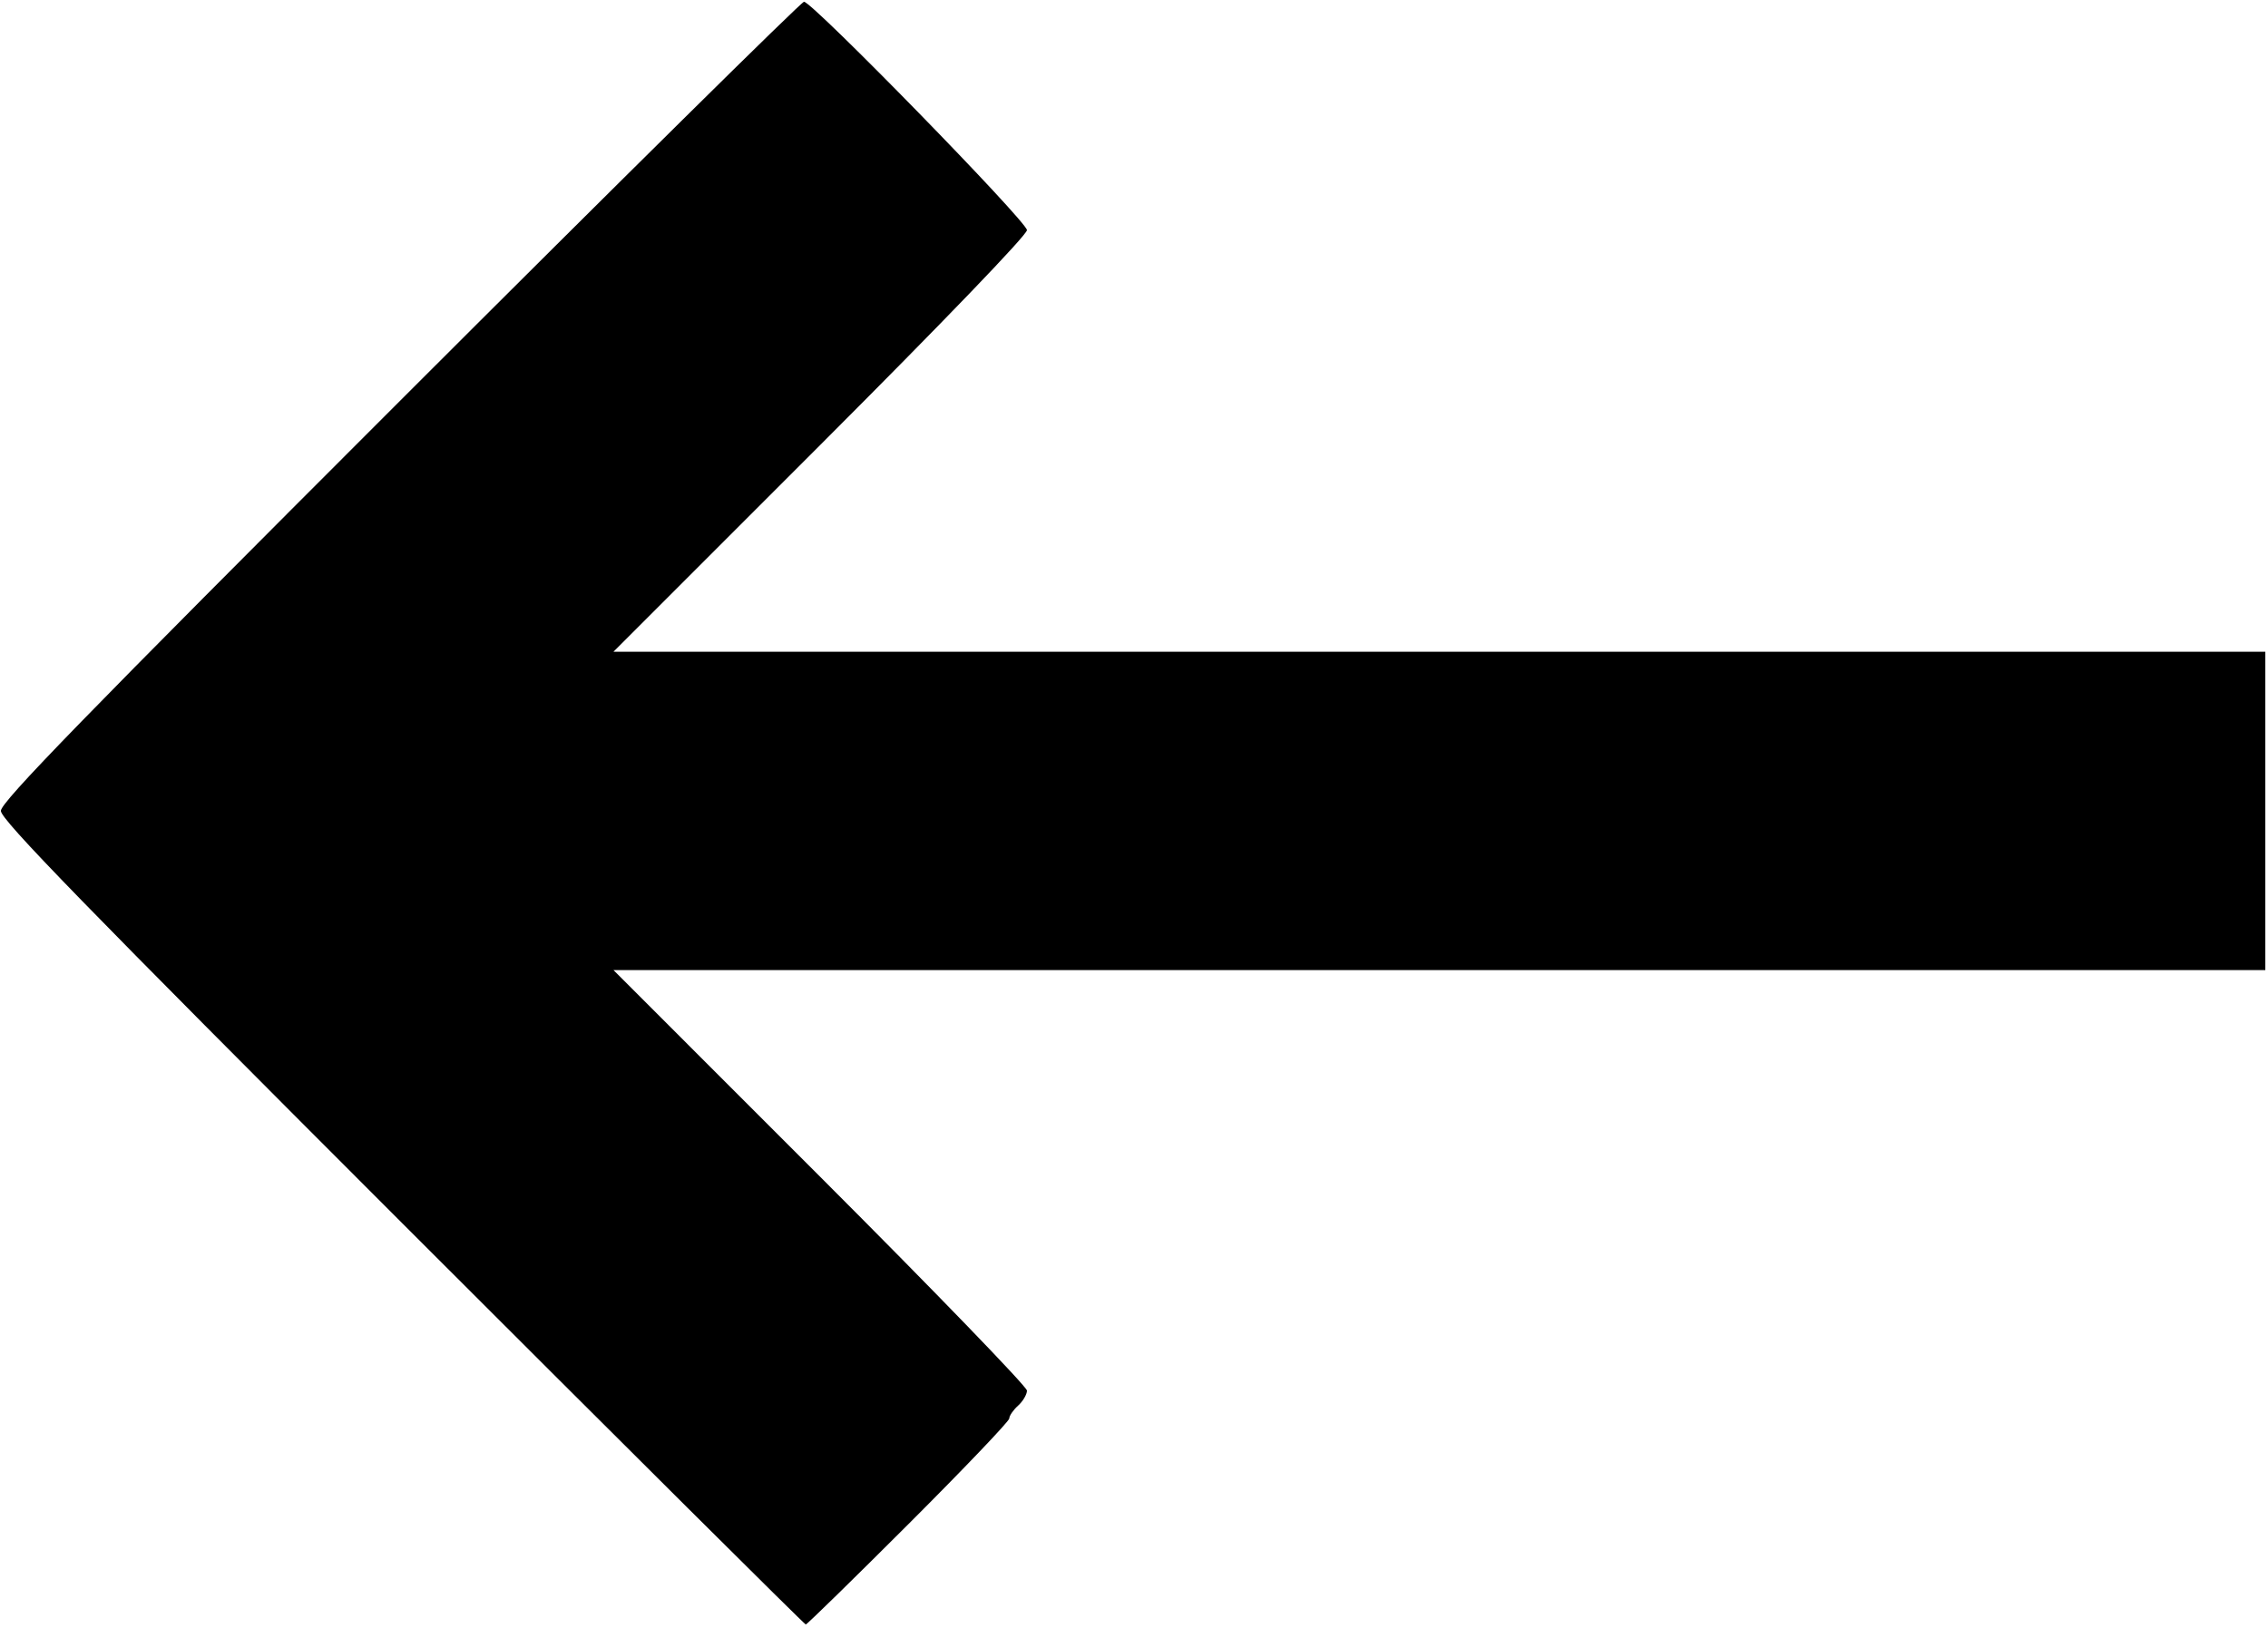
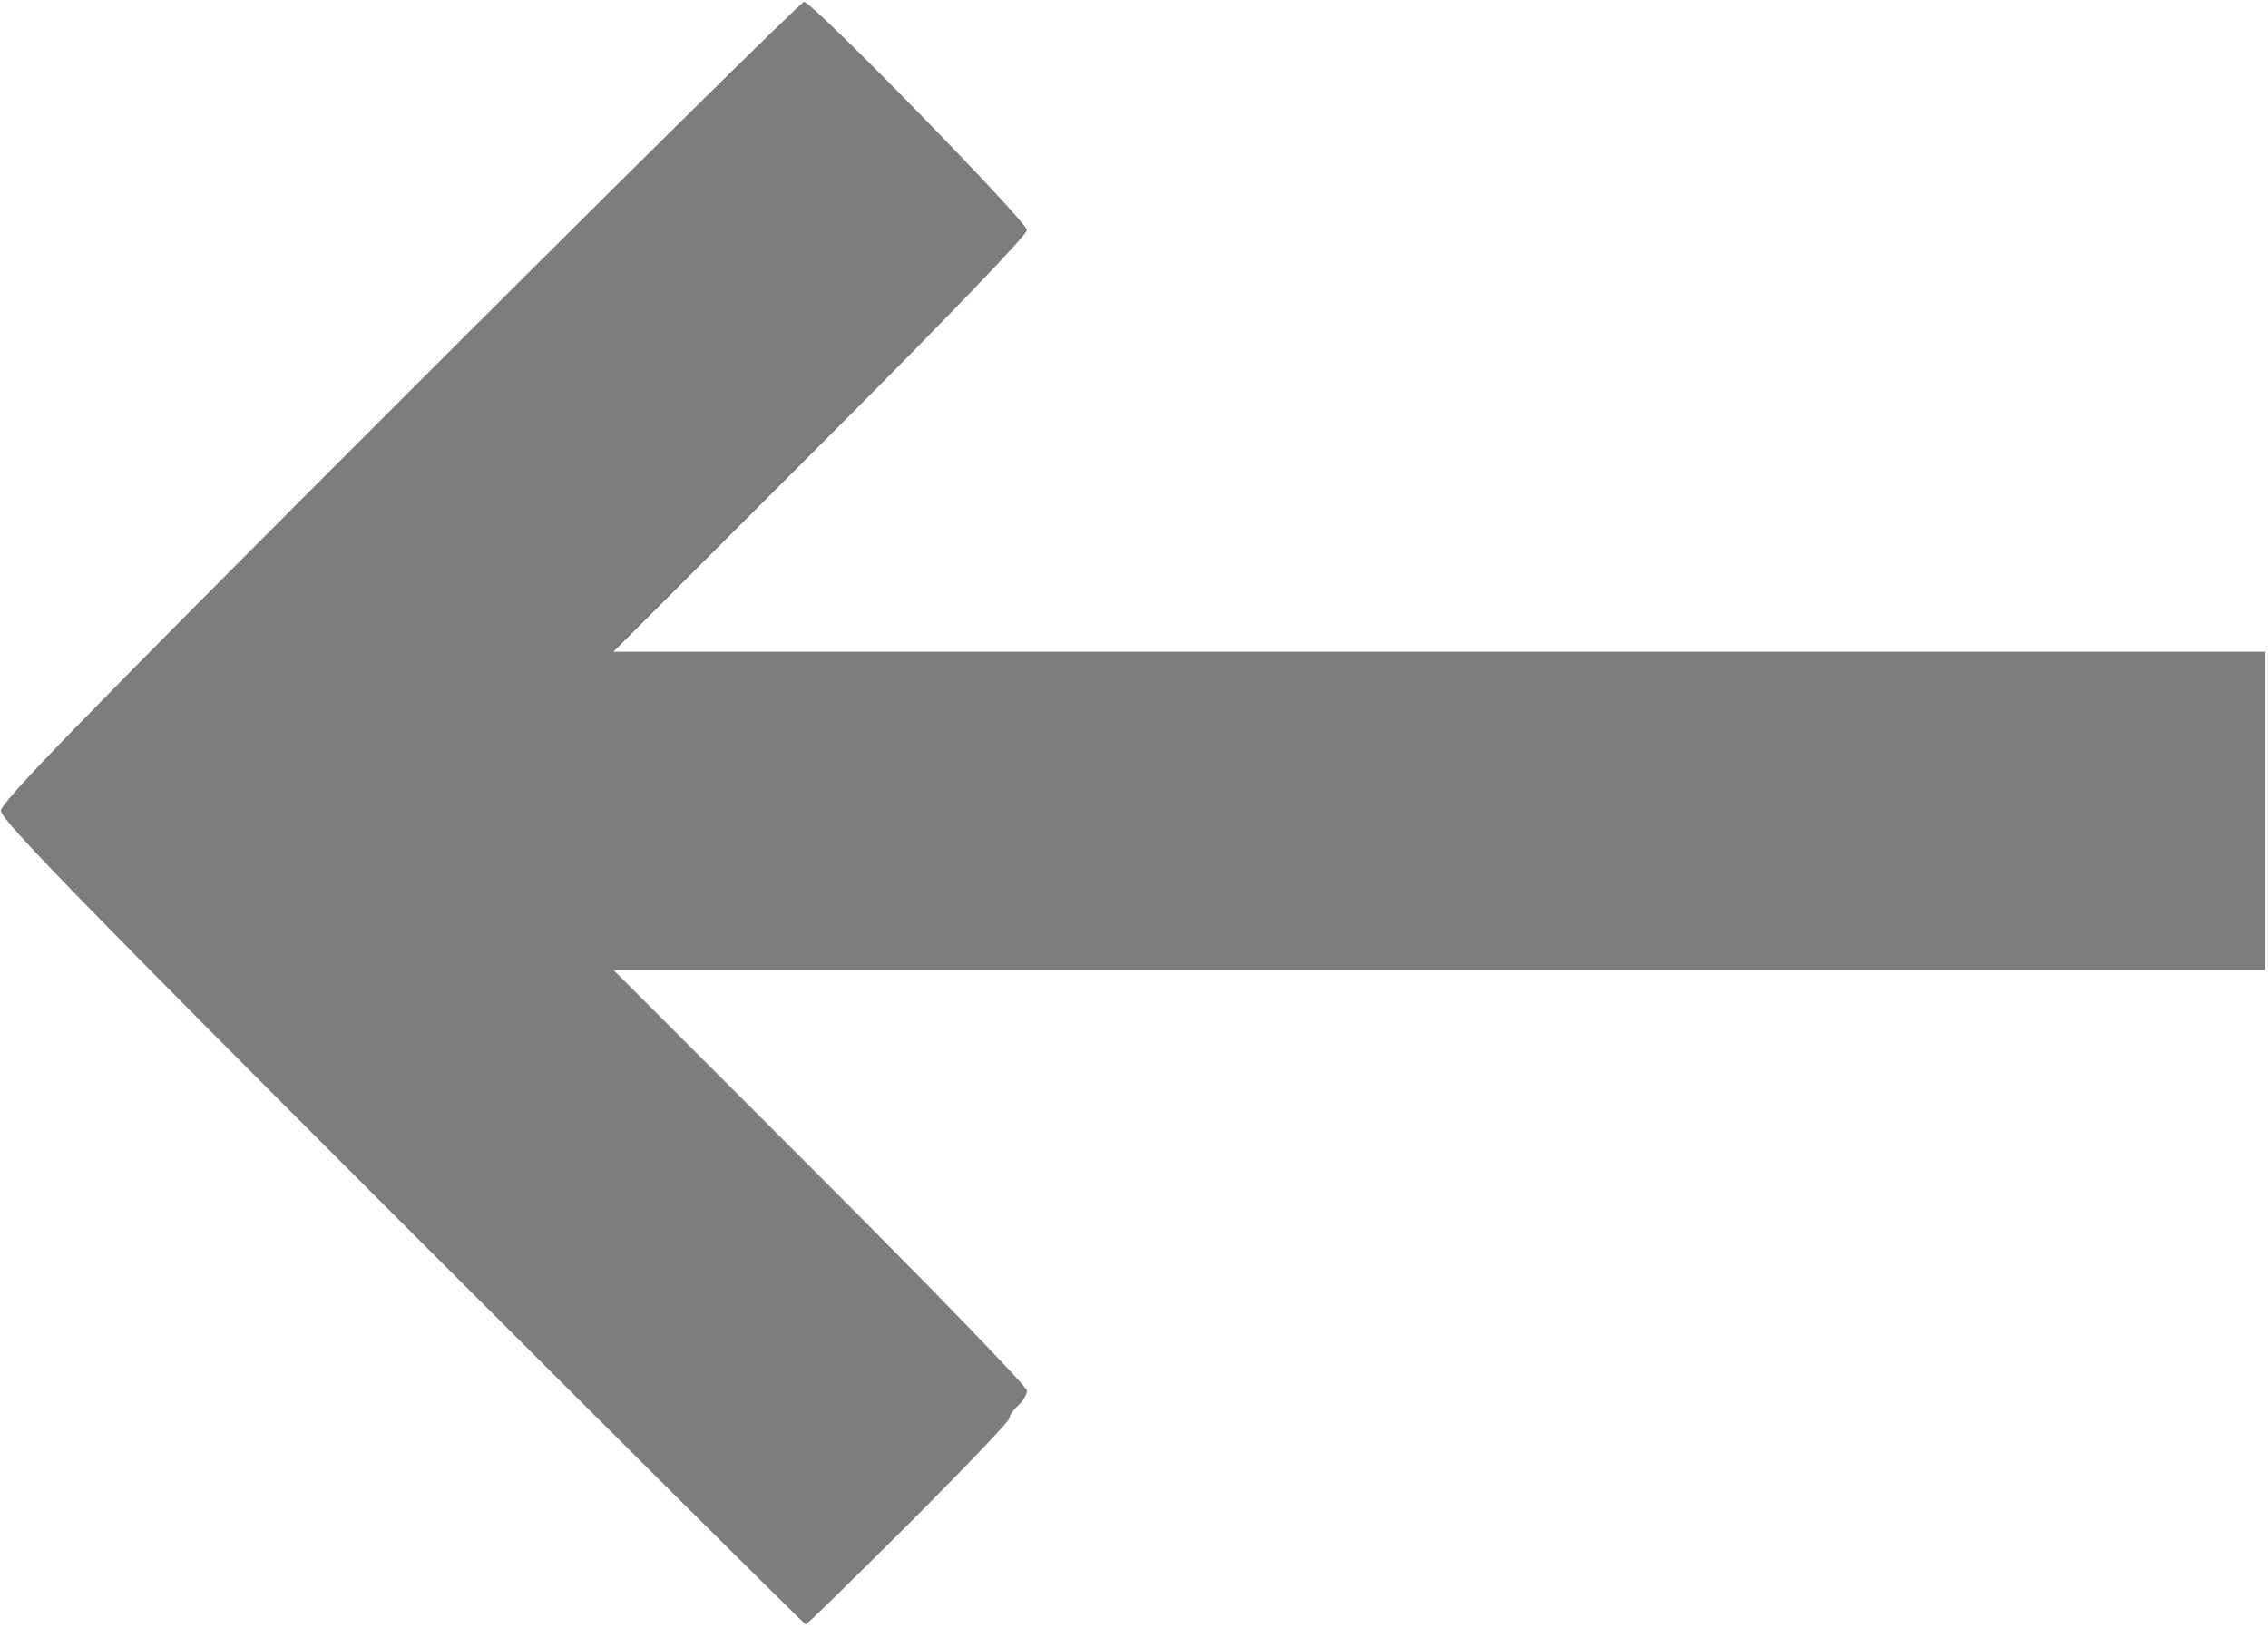
<svg xmlns="http://www.w3.org/2000/svg" width="641px" height="460px" viewBox="0 0 641 460" version="1.1">
  <defs />
  <g id="Page-1" stroke="none" stroke-width="1" fill="none" fill-rule="evenodd">
-     <path d="M256.798,430.818 C272.444,415.183 285.245,401.77 285.245,401.011 C285.245,400.253 286.37,398.614 287.745,397.37 C289.12,396.126 290.245,394.213 290.245,393.119 C290.245,392.025 263.95,364.831 231.812,332.687 L173.38,274.245 L406.813,274.245 L640.245,274.245 L640.245,229.245 L640.245,184.245 L406.813,184.245 L173.38,184.245 L231.812,125.803 C266.564,91.045 290.245,66.428 290.245,65.059 C290.245,62.641 229.592,0.495 227.232,0.495 C226.501,0.495 175.13,51.256 113.074,113.298 C23.506,202.846 0.245,226.747 0.245,229.233 C0.245,231.719 23.634,255.755 113.68,345.805 C176.069,408.197 227.393,459.245 227.732,459.245 C228.072,459.245 241.151,446.453 256.798,430.818 Z" id="Shape-path" fill="#000000" fill-rule="nonzero" />
+     <g id="Receive" fill="#7D7D7D" fill-rule="nonzero">
+       <path d="M256.798,430.818 C272.444,415.183 285.245,401.77 285.245,401.011 C285.245,400.253 286.37,398.614 287.745,397.37 C289.12,396.126 290.245,394.213 290.245,393.119 C290.245,392.025 263.95,364.831 231.812,332.687 L173.38,274.245 L406.813,274.245 L640.245,274.245 L640.245,229.245 L640.245,184.245 L406.813,184.245 L173.38,184.245 L231.812,125.803 C266.564,91.045 290.245,66.428 290.245,65.059 C290.245,62.641 229.592,0.495 227.232,0.495 C226.501,0.495 175.13,51.256 113.074,113.298 C23.506,202.846 0.245,226.747 0.245,229.233 C0.245,231.719 23.634,255.755 113.68,345.805 C176.069,408.197 227.393,459.245 227.732,459.245 C228.072,459.245 241.151,446.453 256.798,430.818 Z" id="Shape-path" />
+     </g>
  </g>
</svg>
